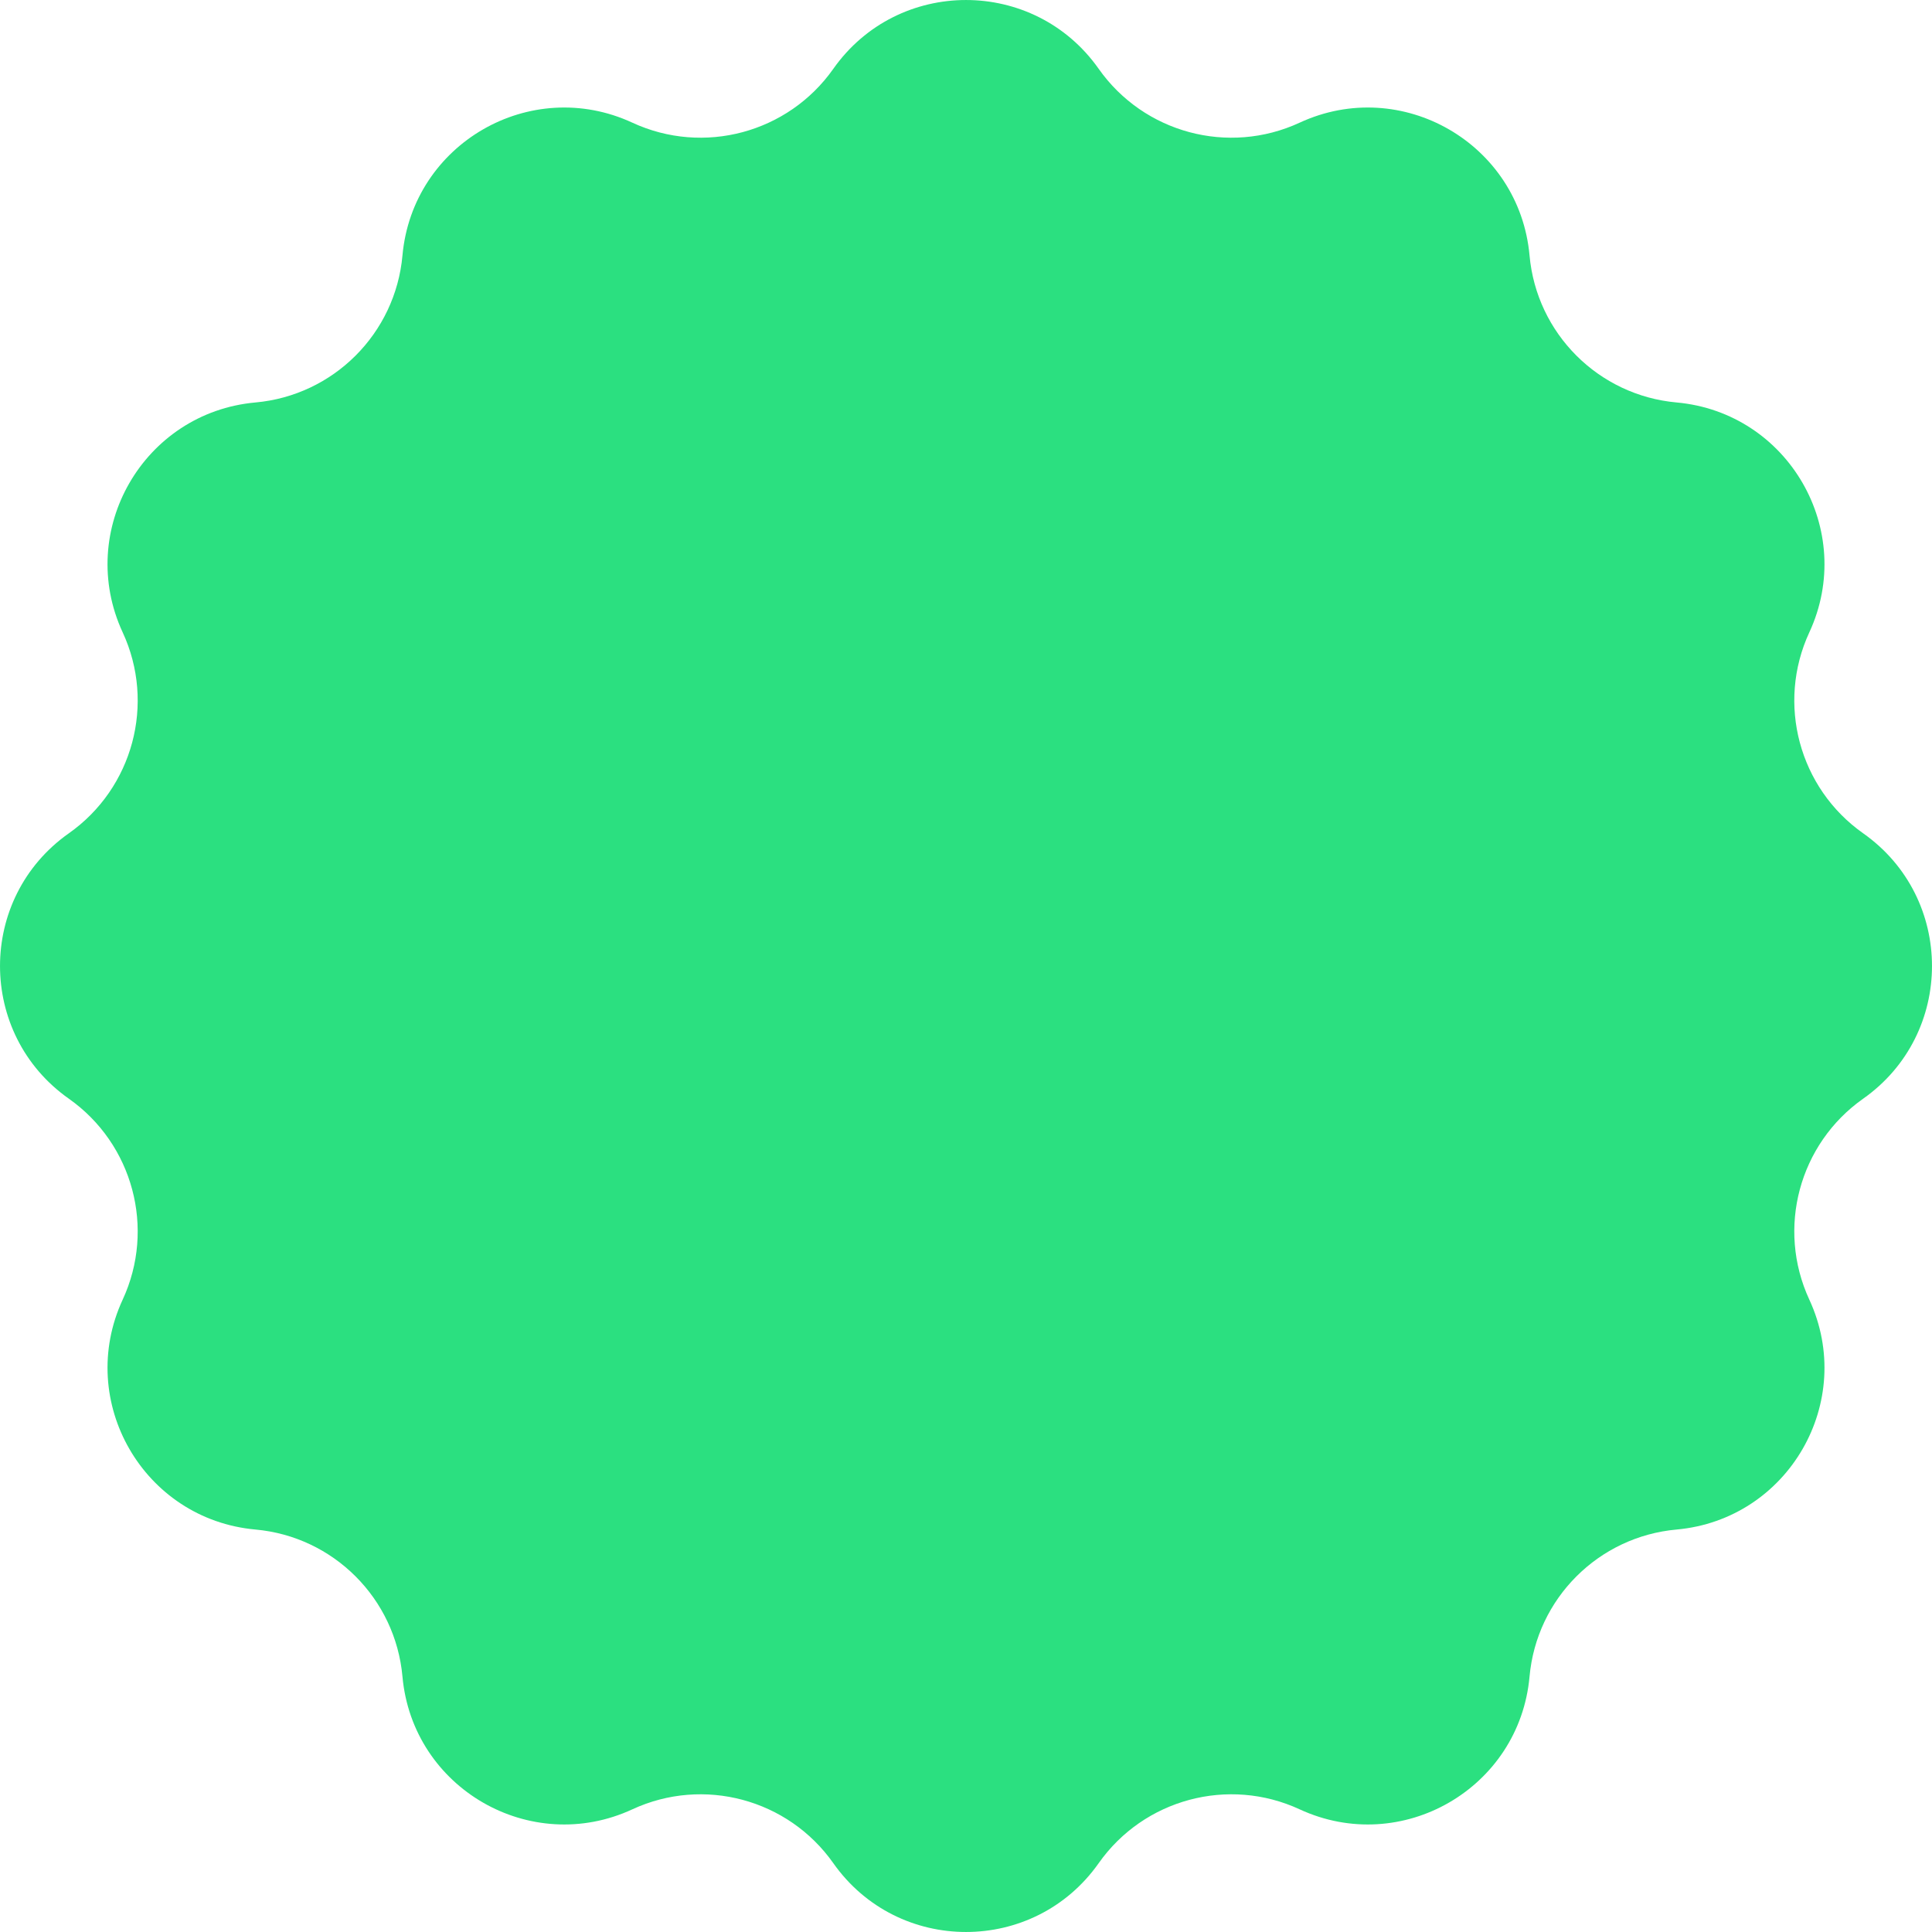
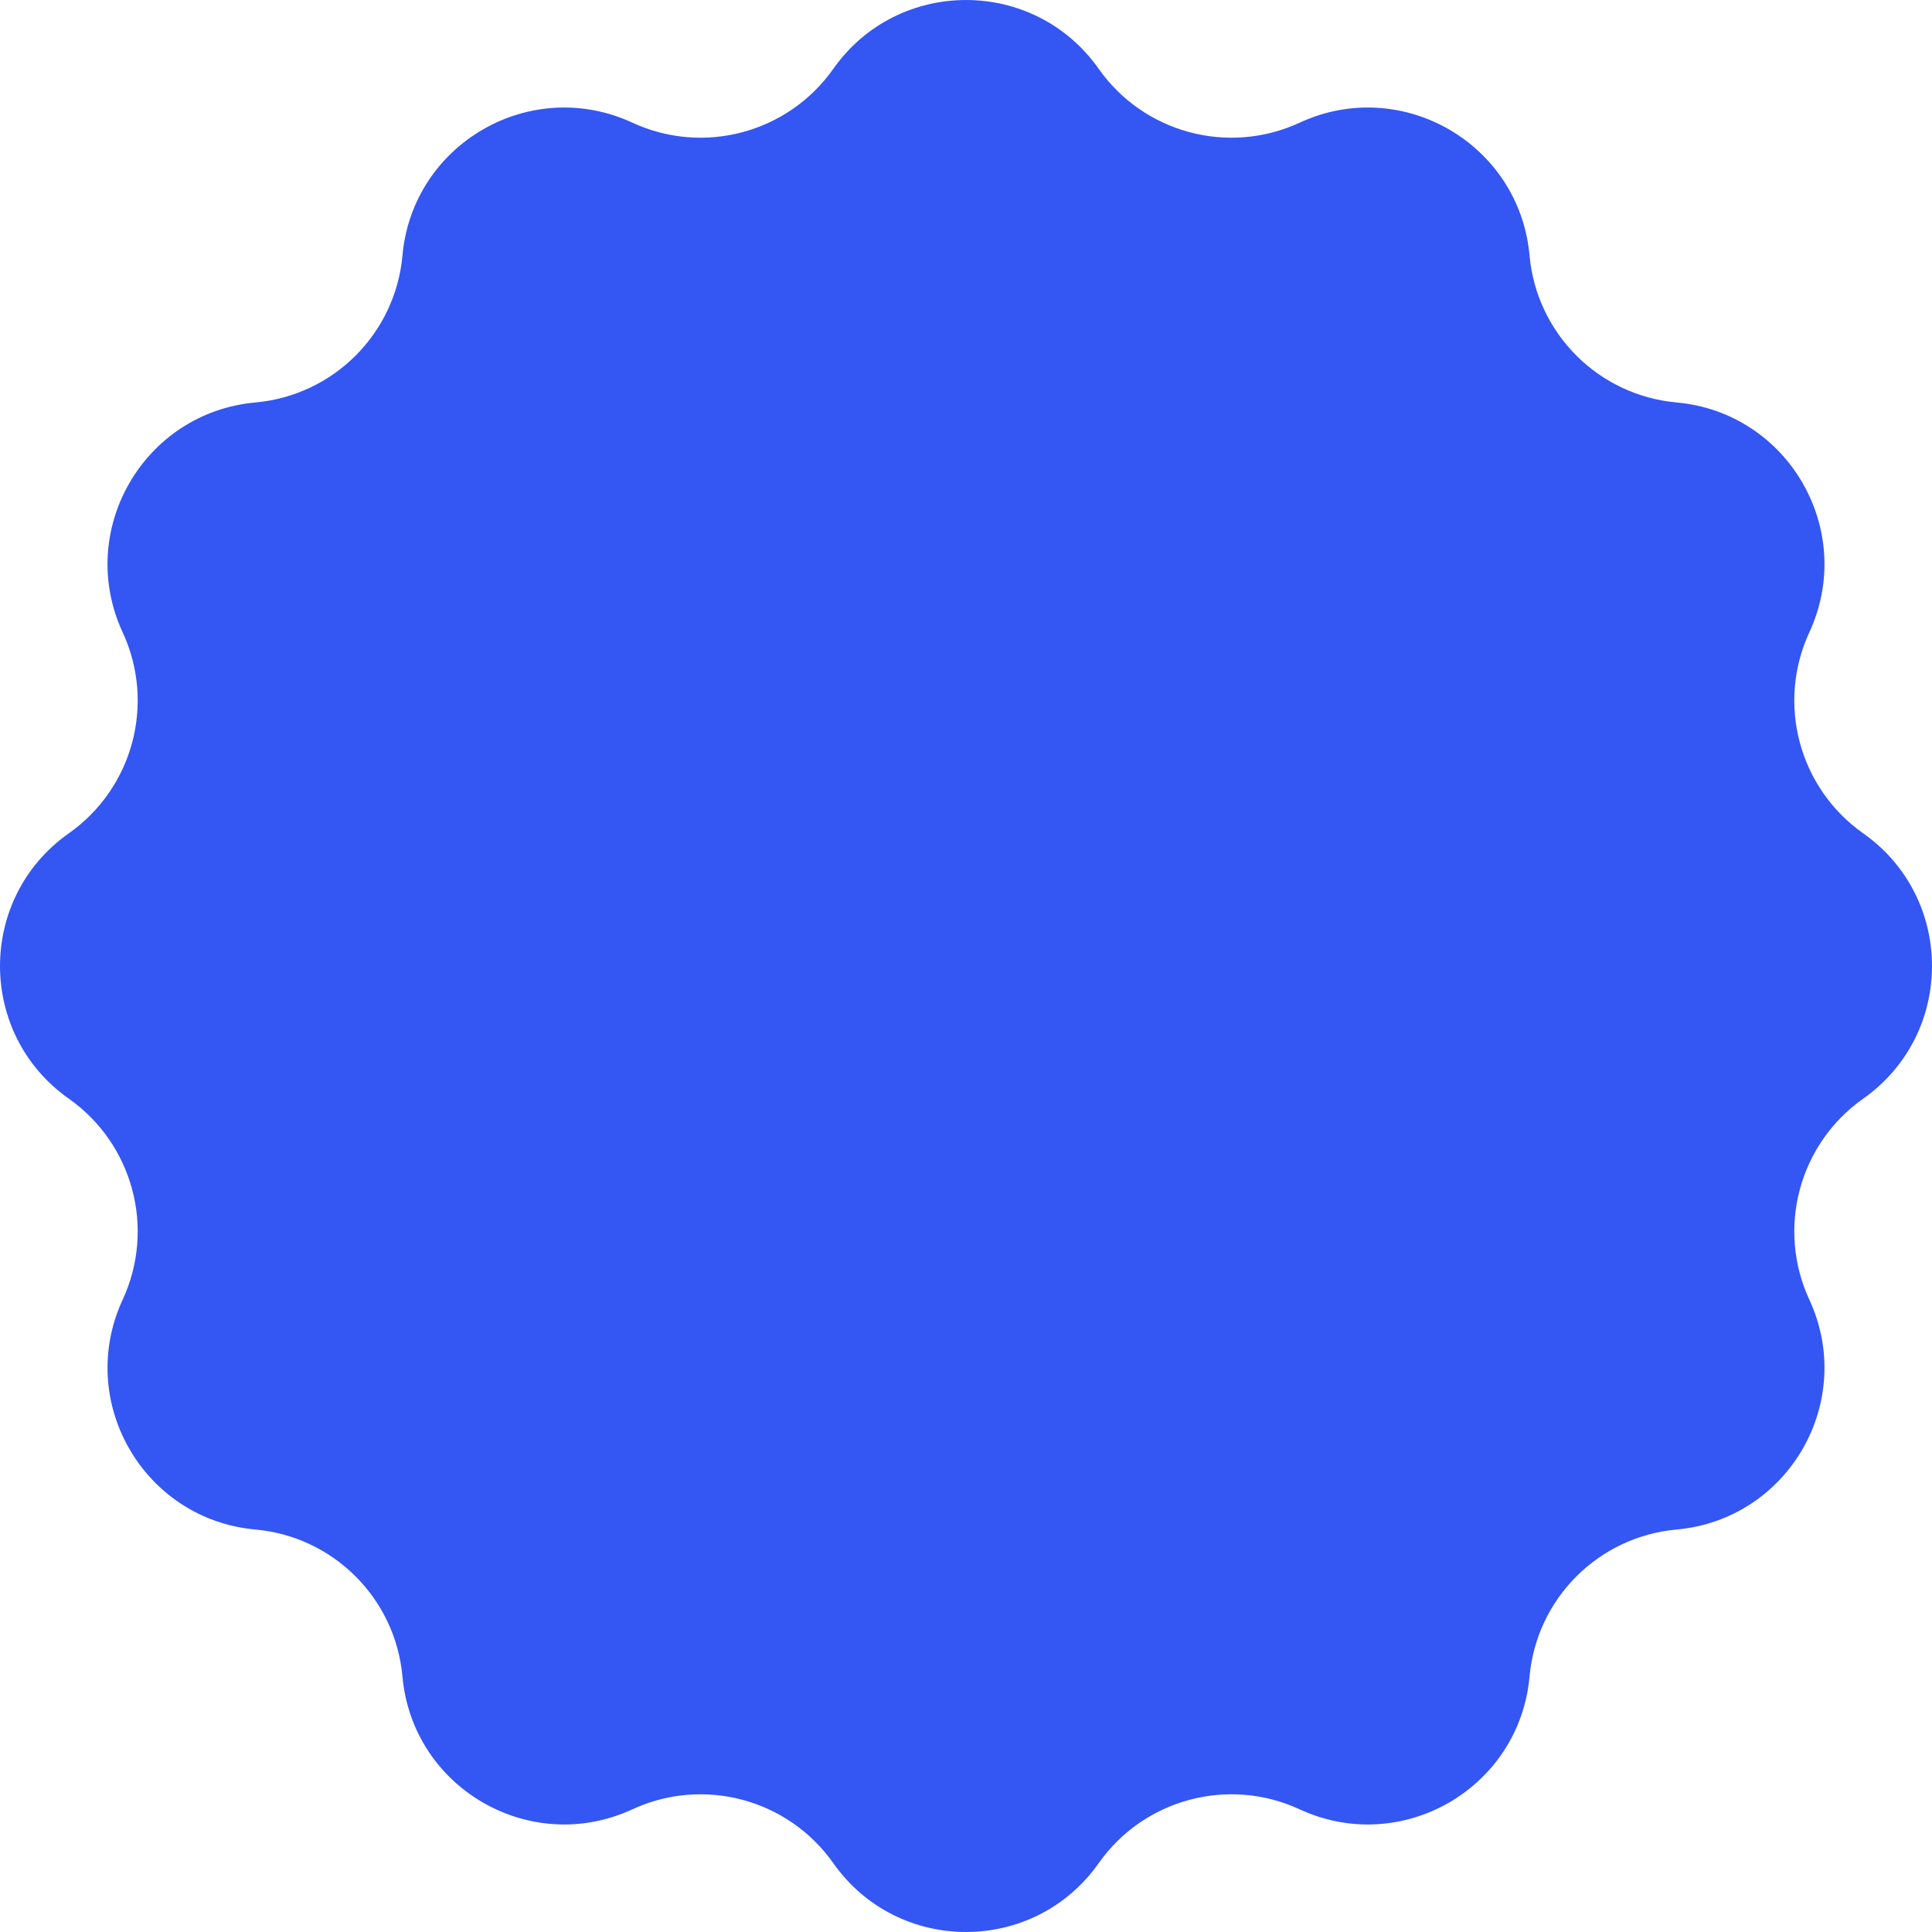
<svg xmlns="http://www.w3.org/2000/svg" width="38" height="38" viewBox="0 0 38 38" fill="none">
-   <path d="M16.39 1.354C17.662 -0.451 20.338 -0.451 21.61 1.354C22.499 2.615 24.162 3.061 25.562 2.413C27.567 1.485 29.885 2.824 30.084 5.024C30.222 6.56 31.44 7.778 32.977 7.916C35.176 8.115 36.515 10.434 35.587 12.438C34.939 13.838 35.385 15.501 36.646 16.39C38.451 17.662 38.451 20.338 36.646 21.61C35.385 22.499 34.939 24.162 35.587 25.562C36.515 27.567 35.176 29.885 32.977 30.084C31.44 30.222 30.222 31.44 30.084 32.977C29.885 35.176 27.567 36.515 25.562 35.587C24.162 34.939 22.499 35.385 21.61 36.646C20.338 38.451 17.662 38.451 16.39 36.646C15.501 35.385 13.838 34.939 12.438 35.587C10.434 36.515 8.115 35.176 7.916 32.977C7.778 31.44 6.56 30.222 5.024 30.084C2.824 29.885 1.485 27.567 2.413 25.562C3.061 24.162 2.615 22.499 1.354 21.61C-0.451 20.338 -0.451 17.662 1.354 16.39C2.615 15.501 3.061 13.838 2.413 12.438C1.485 10.434 2.824 8.115 5.024 7.916C6.56 7.778 7.778 6.56 7.916 5.024C8.115 2.824 10.434 1.485 12.438 2.413C13.838 3.061 15.501 2.615 16.39 1.354Z" fill="#2BE080" />
+   <path d="M16.39 1.354C17.662 -0.451 20.338 -0.451 21.61 1.354C22.499 2.615 24.162 3.061 25.562 2.413C27.567 1.485 29.885 2.824 30.084 5.024C30.222 6.56 31.44 7.778 32.977 7.916C35.176 8.115 36.515 10.434 35.587 12.438C34.939 13.838 35.385 15.501 36.646 16.39C38.451 17.662 38.451 20.338 36.646 21.61C35.385 22.499 34.939 24.162 35.587 25.562C36.515 27.567 35.176 29.885 32.977 30.084C31.44 30.222 30.222 31.44 30.084 32.977C29.885 35.176 27.567 36.515 25.562 35.587C24.162 34.939 22.499 35.385 21.61 36.646C20.338 38.451 17.662 38.451 16.39 36.646C15.501 35.385 13.838 34.939 12.438 35.587C10.434 36.515 8.115 35.176 7.916 32.977C7.778 31.44 6.56 30.222 5.024 30.084C2.824 29.885 1.485 27.567 2.413 25.562C3.061 24.162 2.615 22.499 1.354 21.61C-0.451 20.338 -0.451 17.662 1.354 16.39C2.615 15.501 3.061 13.838 2.413 12.438C1.485 10.434 2.824 8.115 5.024 7.916C6.56 7.778 7.778 6.56 7.916 5.024C8.115 2.824 10.434 1.485 12.438 2.413C13.838 3.061 15.501 2.615 16.39 1.354Z" fill="#3456F3" />
</svg>
